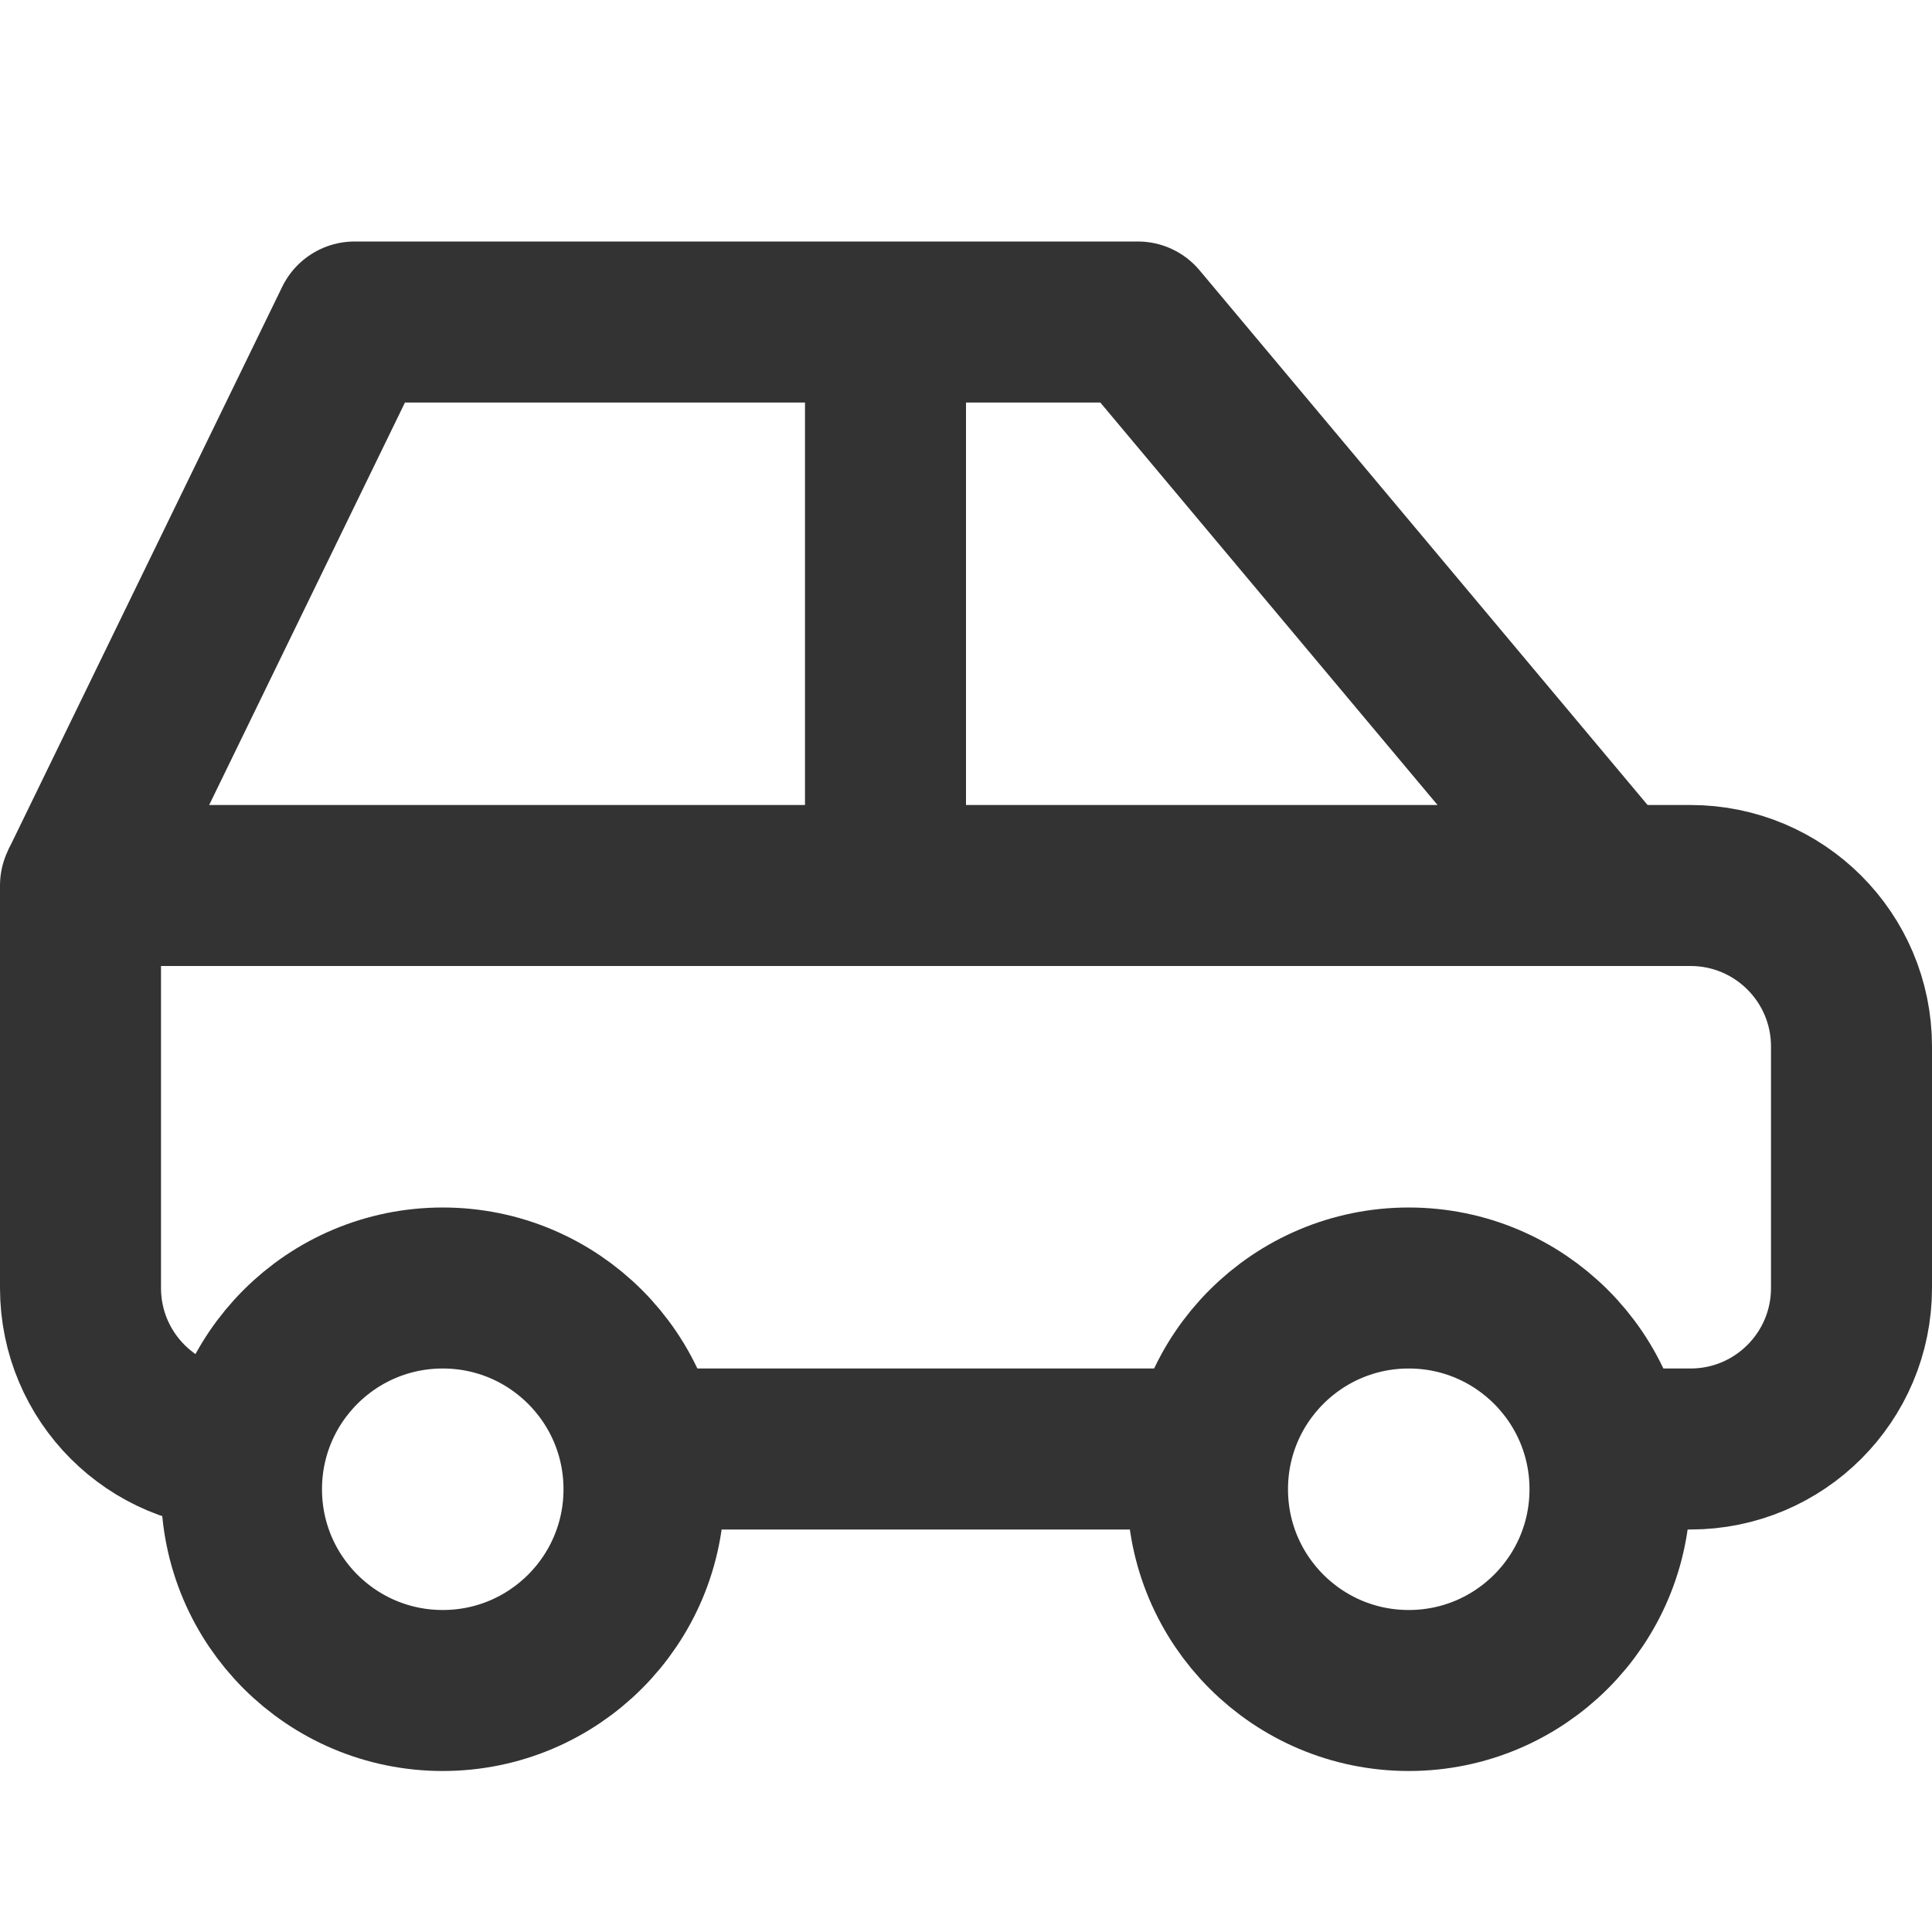
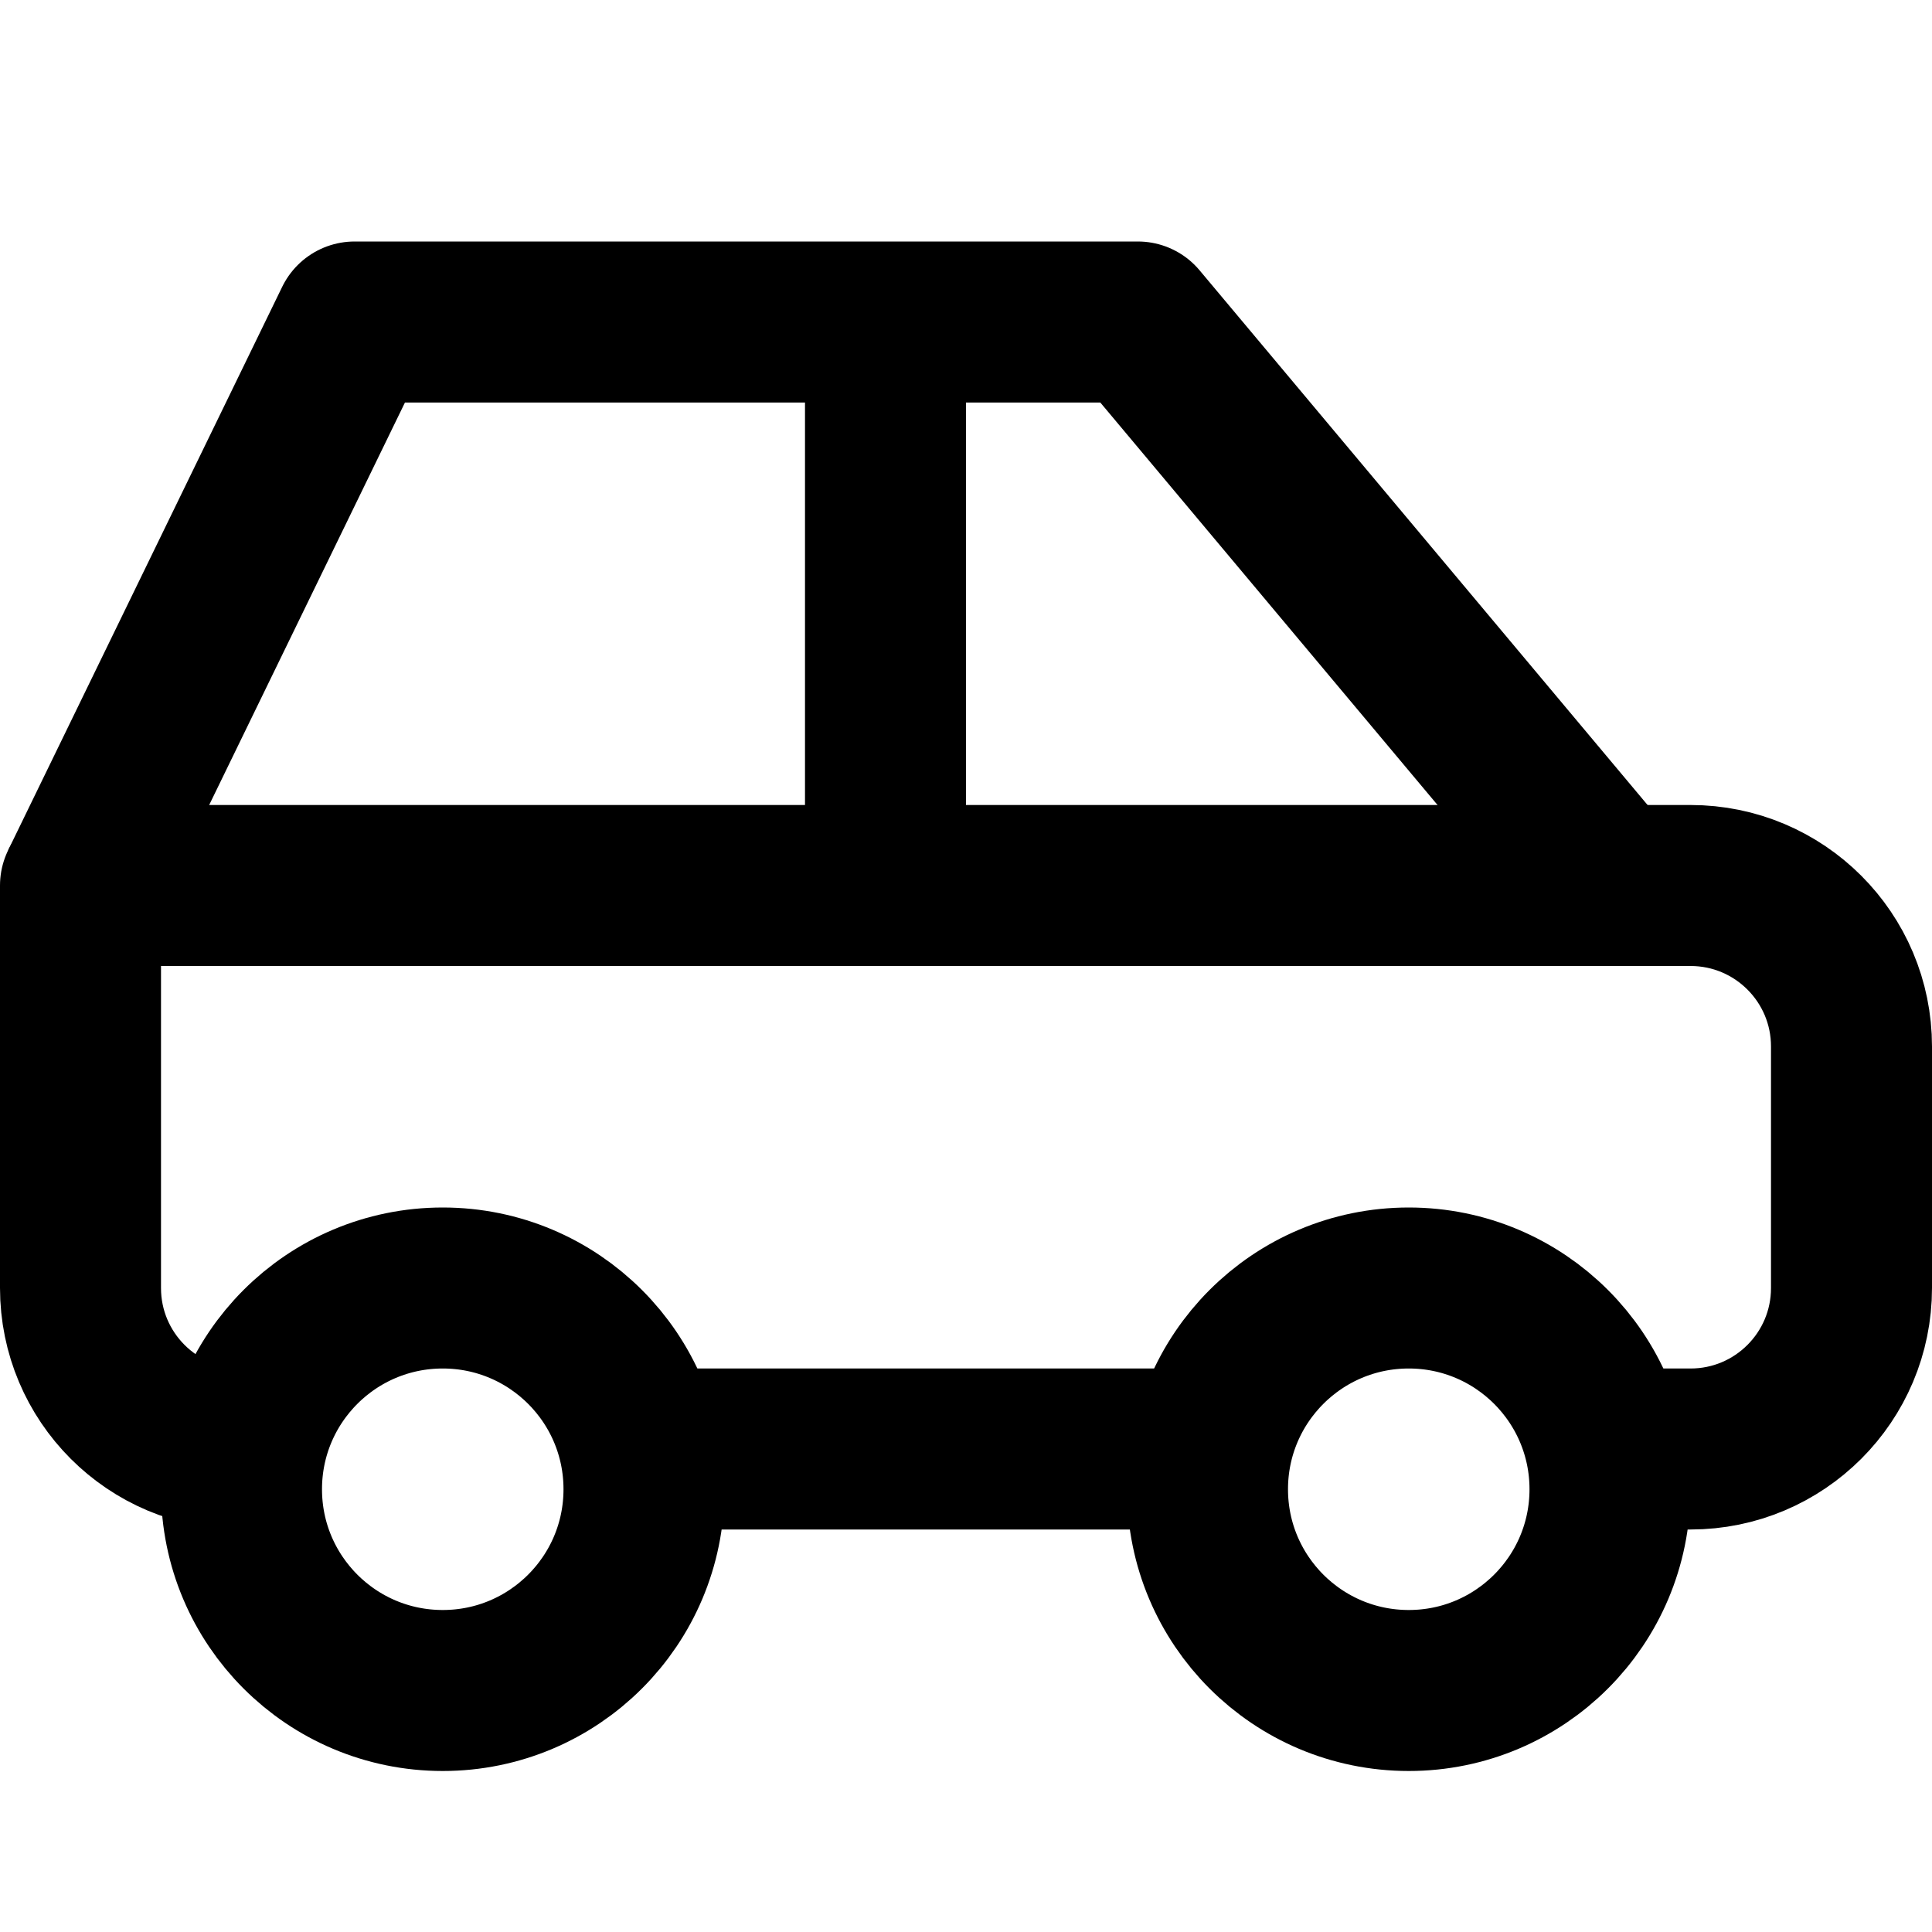
<svg xmlns="http://www.w3.org/2000/svg" width="24" height="24" viewBox="0 0 24 24" fill="none">
-   <path d="M3 18V18C1.895 18 1 17.105 1 16V11H21C22.105 11 23 11.895 23 13V16C23 17.105 22.105 18 21 18H20M8 18H15" stroke="#333333" stroke-width="2" stroke-linecap="round" stroke-linejoin="round" />
-   <path d="M1 11L4.405 4H14.135L20 11" stroke="#333333" stroke-width="2" stroke-linejoin="round" />
-   <path d="M5.5 21C6.881 21 8 19.881 8 18.5C8 17.119 6.881 16 5.5 16C4.119 16 3 17.119 3 18.5C3 19.881 4.119 21 5.5 21Z" stroke="#333333" stroke-width="2" stroke-linecap="round" stroke-linejoin="round" />
-   <path d="M17.5 21C18.881 21 20 19.881 20 18.5C20 17.119 18.881 16 17.5 16C16.119 16 15 17.119 15 18.5C15 19.881 16.119 21 17.5 21Z" stroke="#333333" stroke-width="2" stroke-linecap="round" stroke-linejoin="round" />
-   <path d="M11 11L11 4" stroke="#333333" stroke-width="2" />
+   <path d="M3 18V18C1.895 18 1 17.105 1 16V11H21C22.105 11 23 11.895 23 13V16C23 17.105 22.105 18 21 18H20M8 18H15" stroke="currentColor" stroke-width="2" stroke-linecap="round" stroke-linejoin="round" />
+   <path d="M1 11L4.405 4H14.135L20 11" stroke="currentColor" stroke-width="2" stroke-linejoin="round" />
+   <path d="M5.5 21C6.881 21 8 19.881 8 18.5C8 17.119 6.881 16 5.5 16C4.119 16 3 17.119 3 18.5C3 19.881 4.119 21 5.5 21Z" stroke="currentColor" stroke-width="2" stroke-linecap="round" stroke-linejoin="round" />
+   <path d="M17.5 21C18.881 21 20 19.881 20 18.5C20 17.119 18.881 16 17.5 16C16.119 16 15 17.119 15 18.5C15 19.881 16.119 21 17.5 21Z" stroke="currentColor" stroke-width="2" stroke-linecap="round" stroke-linejoin="round" />
+   <path d="M11 11L11 4" stroke="currentColor" stroke-width="2" />
</svg>
